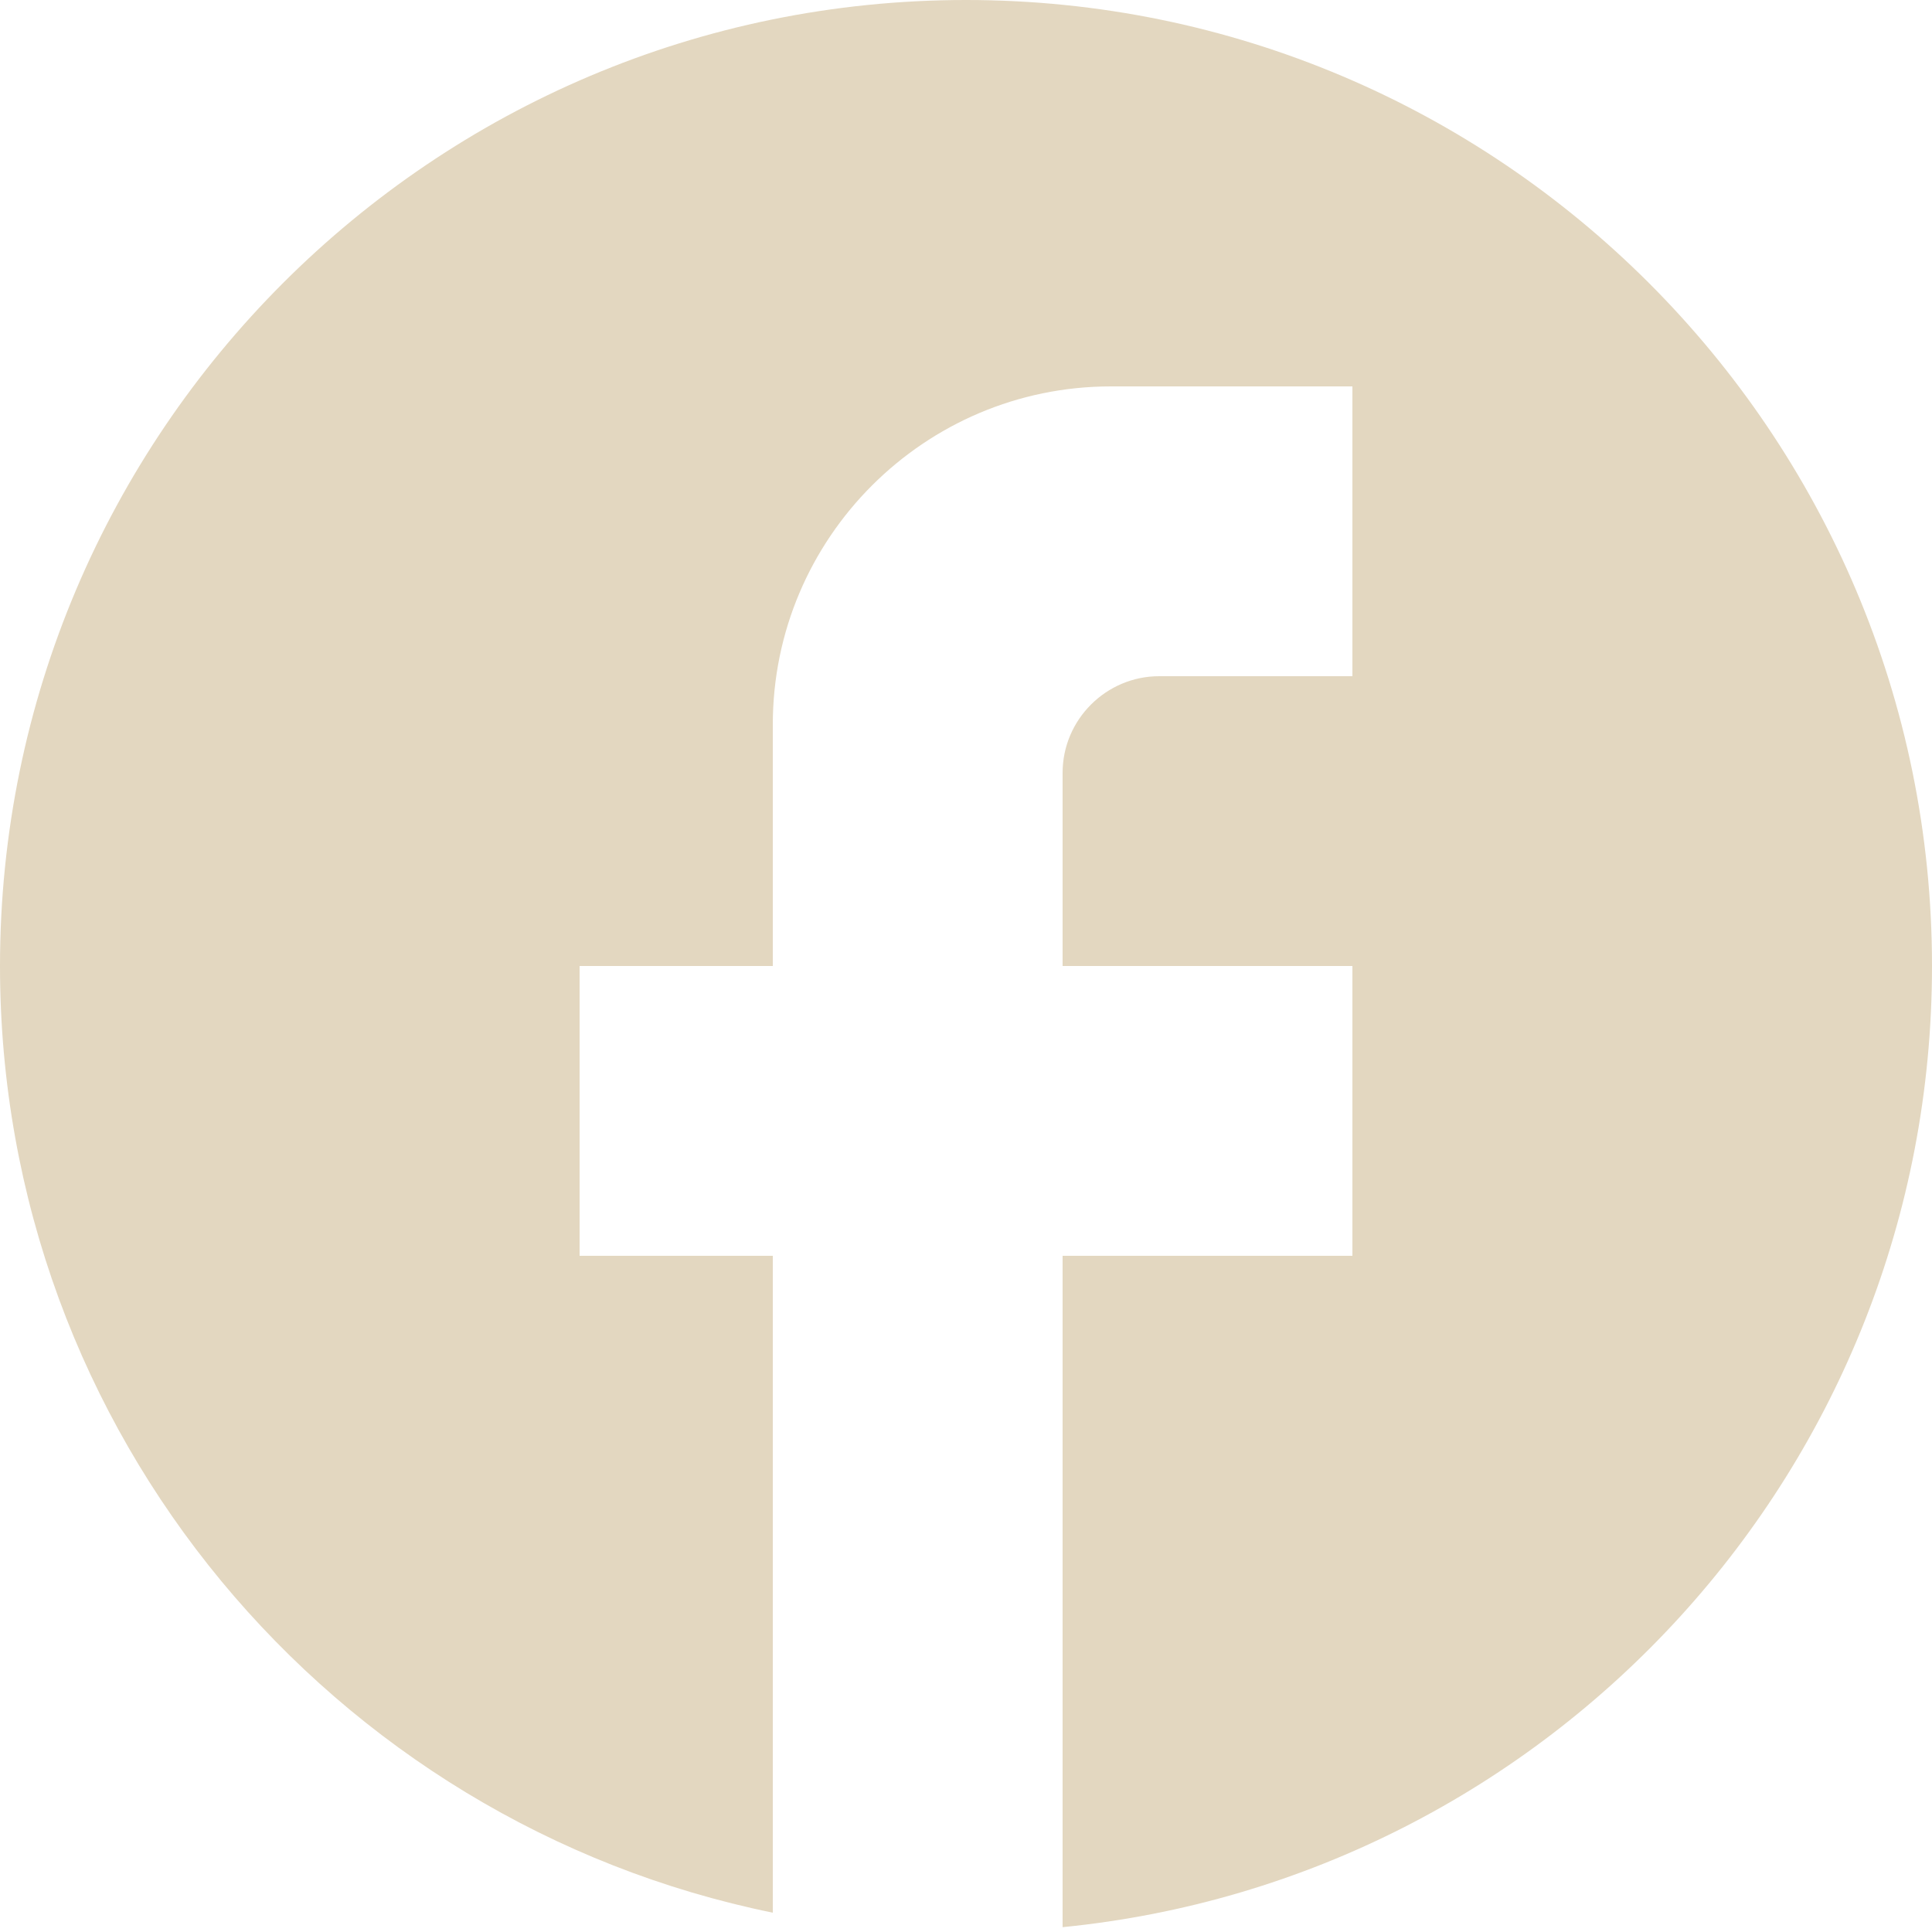
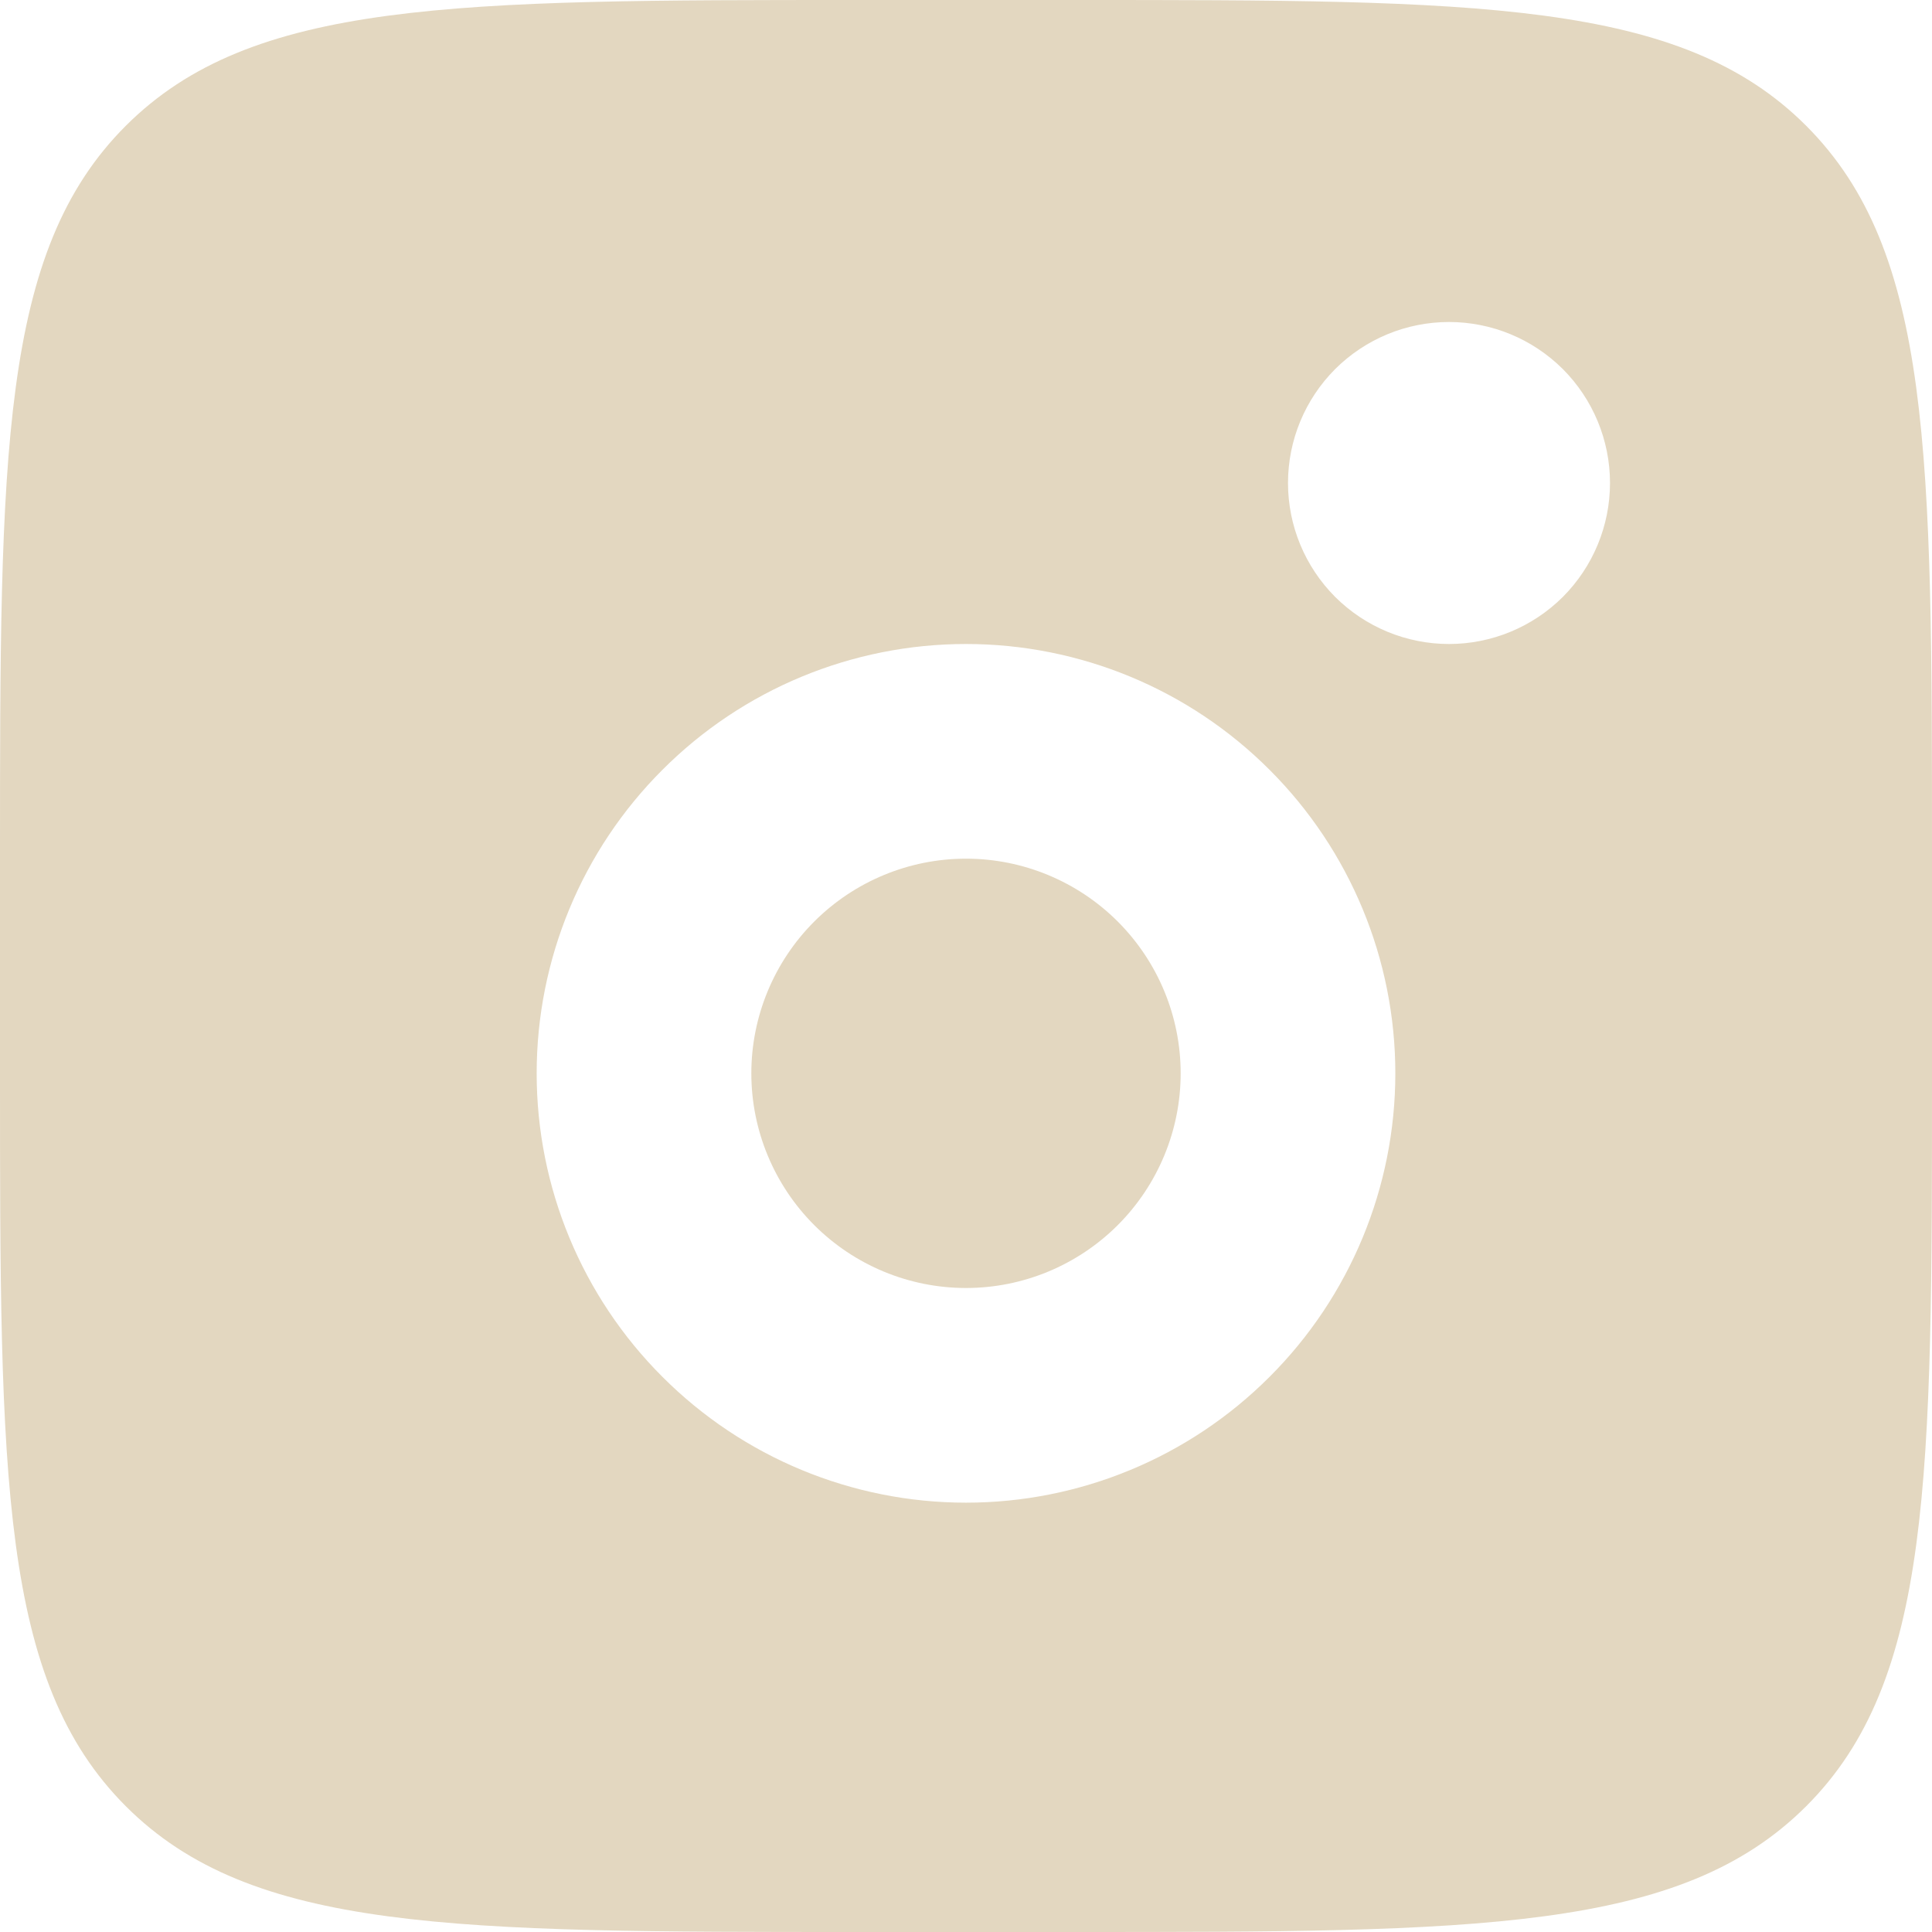
- <svg xmlns="http://www.w3.org/2000/svg" width="20" height="20" viewBox="0 0 20 20" fill="none">
-   <path d="M20 10C20 4.48 15.52 0 10 0C4.48 0 0 4.48 0 10C0 14.84 3.44 18.87 8 19.8V13H6V10H8V7.5C8 5.57 9.57 4 11.5 4H14V7H12C11.45 7 11 7.45 11 8V10H14V13H11V19.95C16.05 19.45 20 15.19 20 10Z" fill="#E3D7C0" />
+ <svg xmlns="http://www.w3.org/2000/svg" width="18" height="18" viewBox="0 0 18 18" fill="none">
+   <path fill-rule="evenodd" clip-rule="evenodd" d="M0 8C0 4.229 -1.19209e-07 2.343 1.172 1.172C2.344 0.001 4.229 0 8 0H10C13.771 0 15.657 -1.19209e-07 16.828 1.172C17.999 2.344 18 4.229 18 8V10C18 13.771 18 15.657 16.828 16.828C15.656 17.999 13.771 18 10 18H8C4.229 18 2.343 18 1.172 16.828C0.001 15.656 0 13.771 0 10V8ZM15 4.5C15 4.898 14.842 5.279 14.561 5.561C14.279 5.842 13.898 6 13.5 6C13.102 6 12.721 5.842 12.439 5.561C12.158 5.279 12 4.898 12 4.5C12 4.102 12.158 3.721 12.439 3.439C12.721 3.158 13.102 3 13.5 3C13.898 3 14.279 3.158 14.561 3.439C14.842 3.721 15 4.102 15 4.5ZM11 10C11 10.53 10.789 11.039 10.414 11.414C10.039 11.789 9.53 12 9 12C8.47 12 7.961 11.789 7.586 11.414C7.211 11.039 7 10.53 7 10C7 9.47 7.211 8.961 7.586 8.586C7.961 8.211 8.47 8 9 8C9.53 8 10.039 8.211 10.414 8.586C10.789 8.961 11 9.47 11 10ZM13 10C13 11.061 12.579 12.078 11.828 12.828C11.078 13.579 10.061 14 9 14C7.939 14 6.922 13.579 6.172 12.828C5.421 12.078 5 11.061 5 10C5 8.939 5.421 7.922 6.172 7.172C6.922 6.421 7.939 6 9 6C10.061 6 11.078 6.421 11.828 7.172C12.579 7.922 13 8.939 13 10Z" fill="#E3D7C0" />
</svg>
